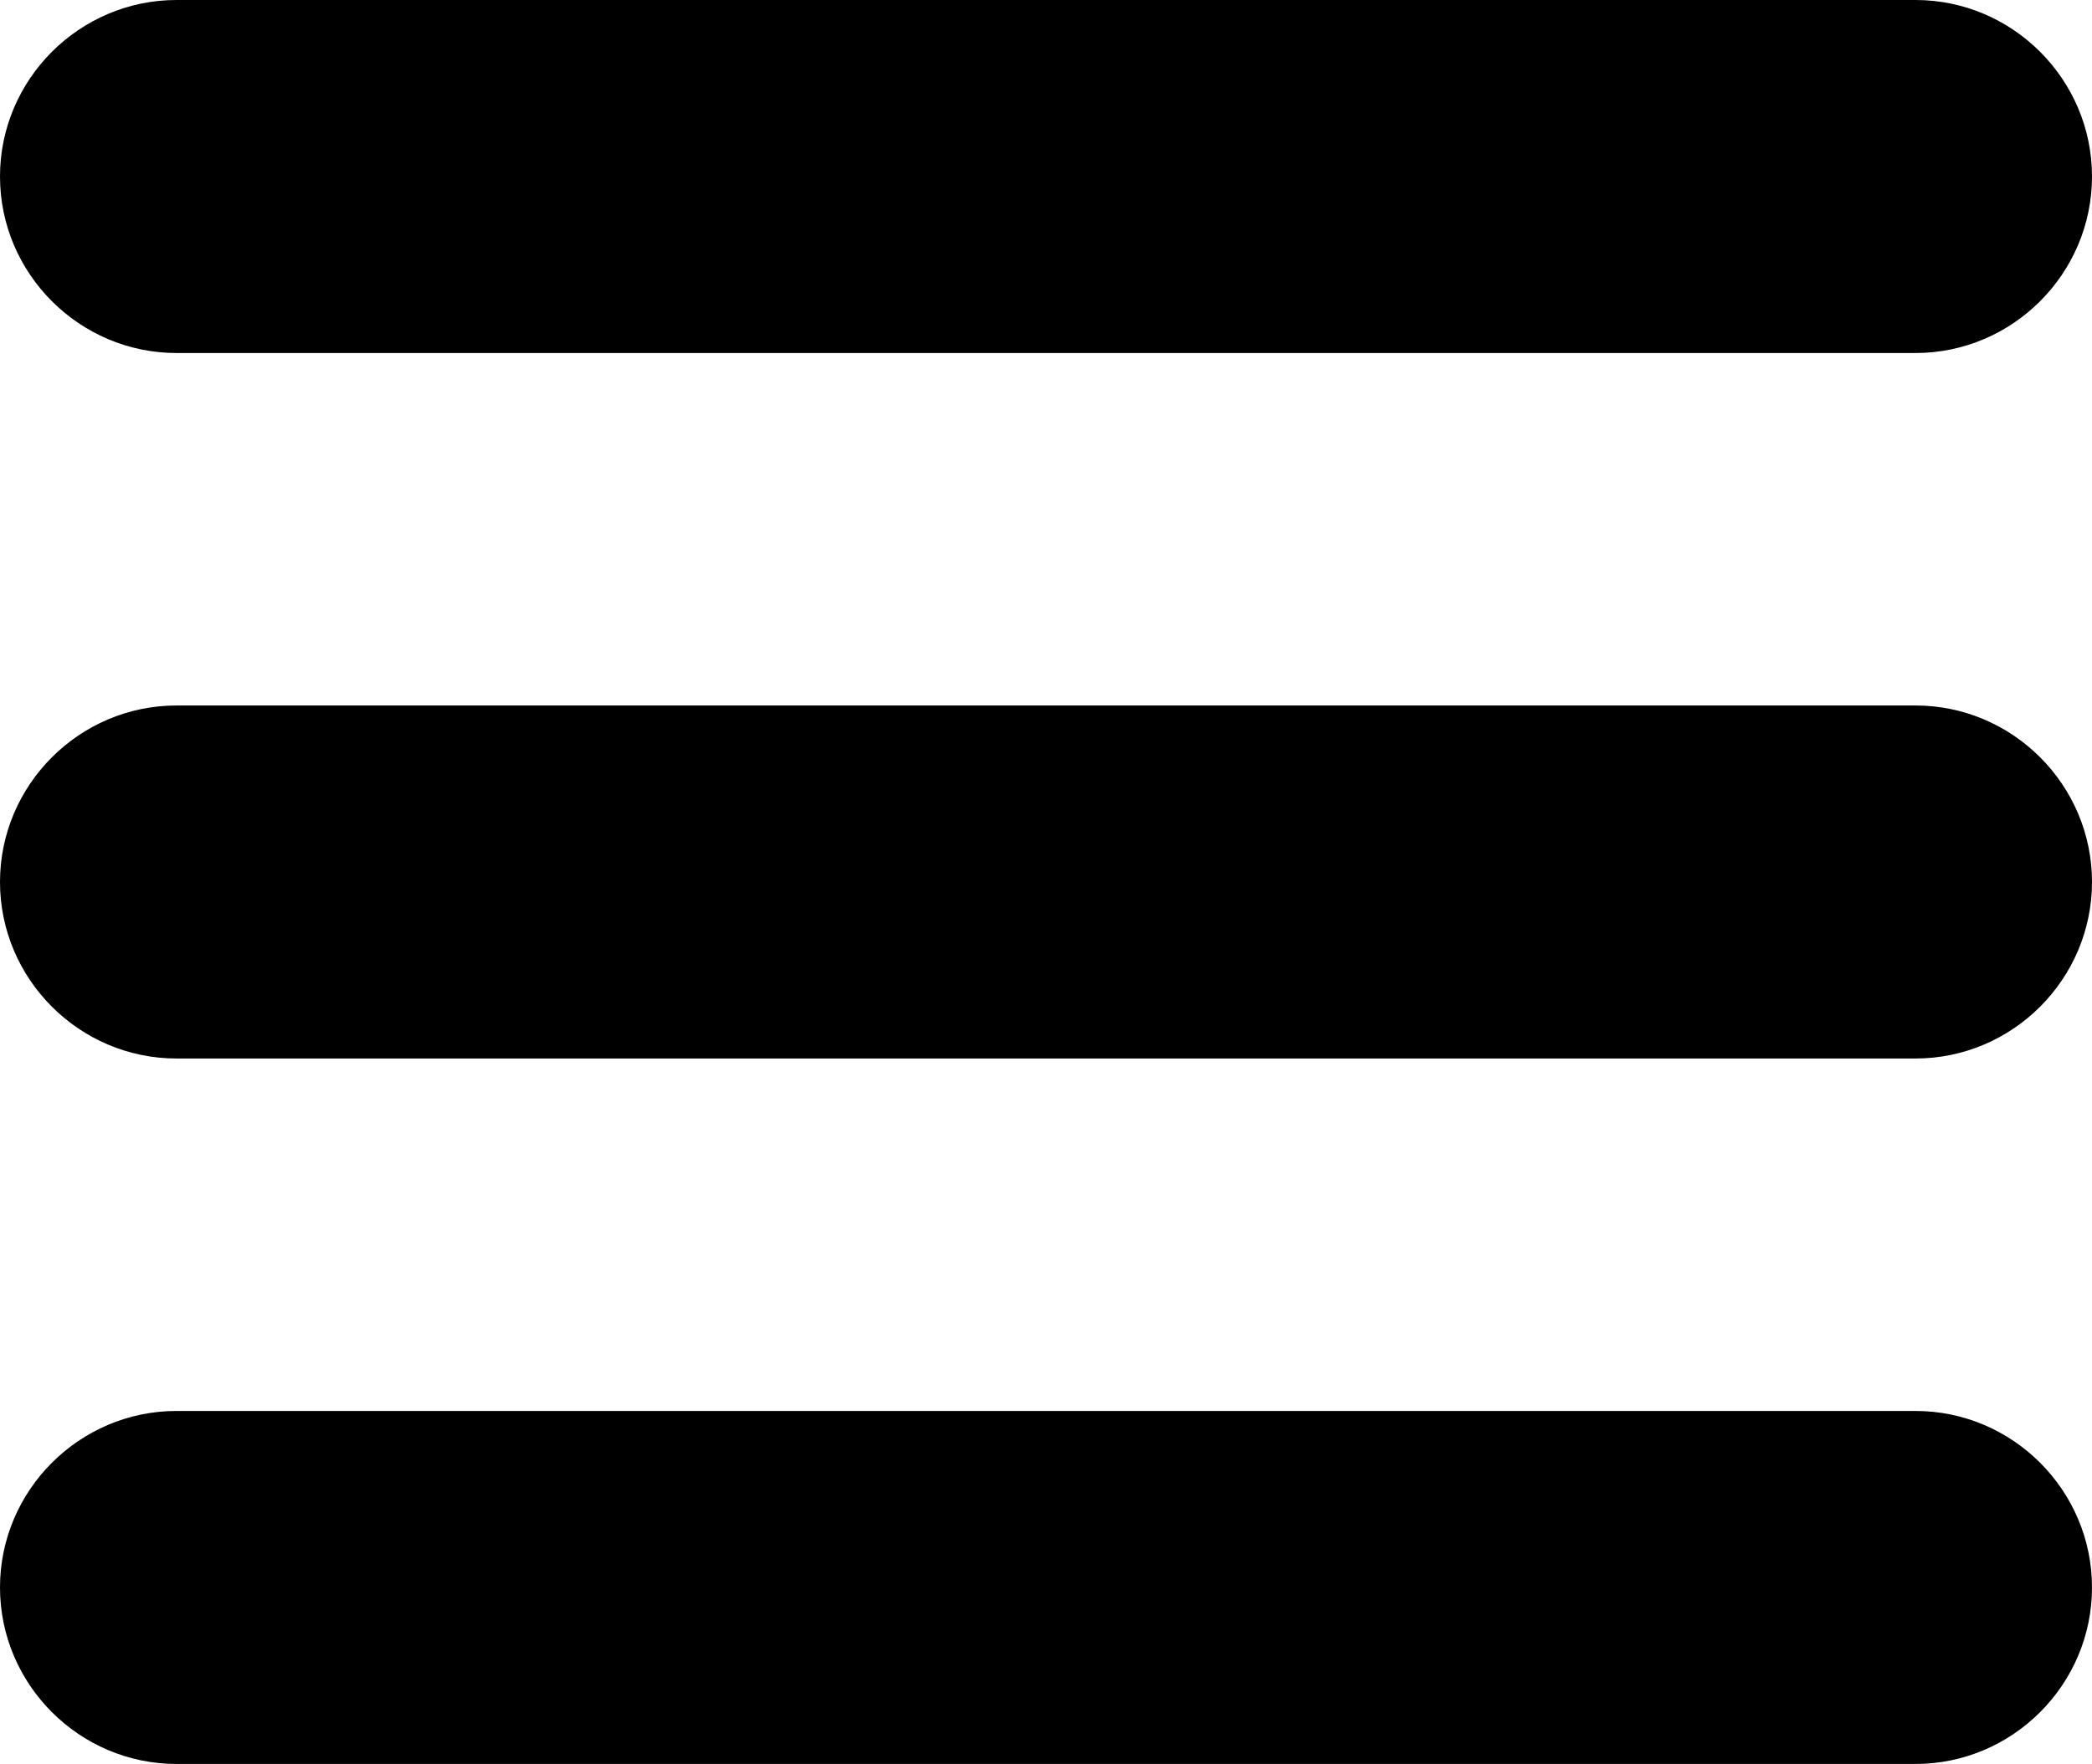
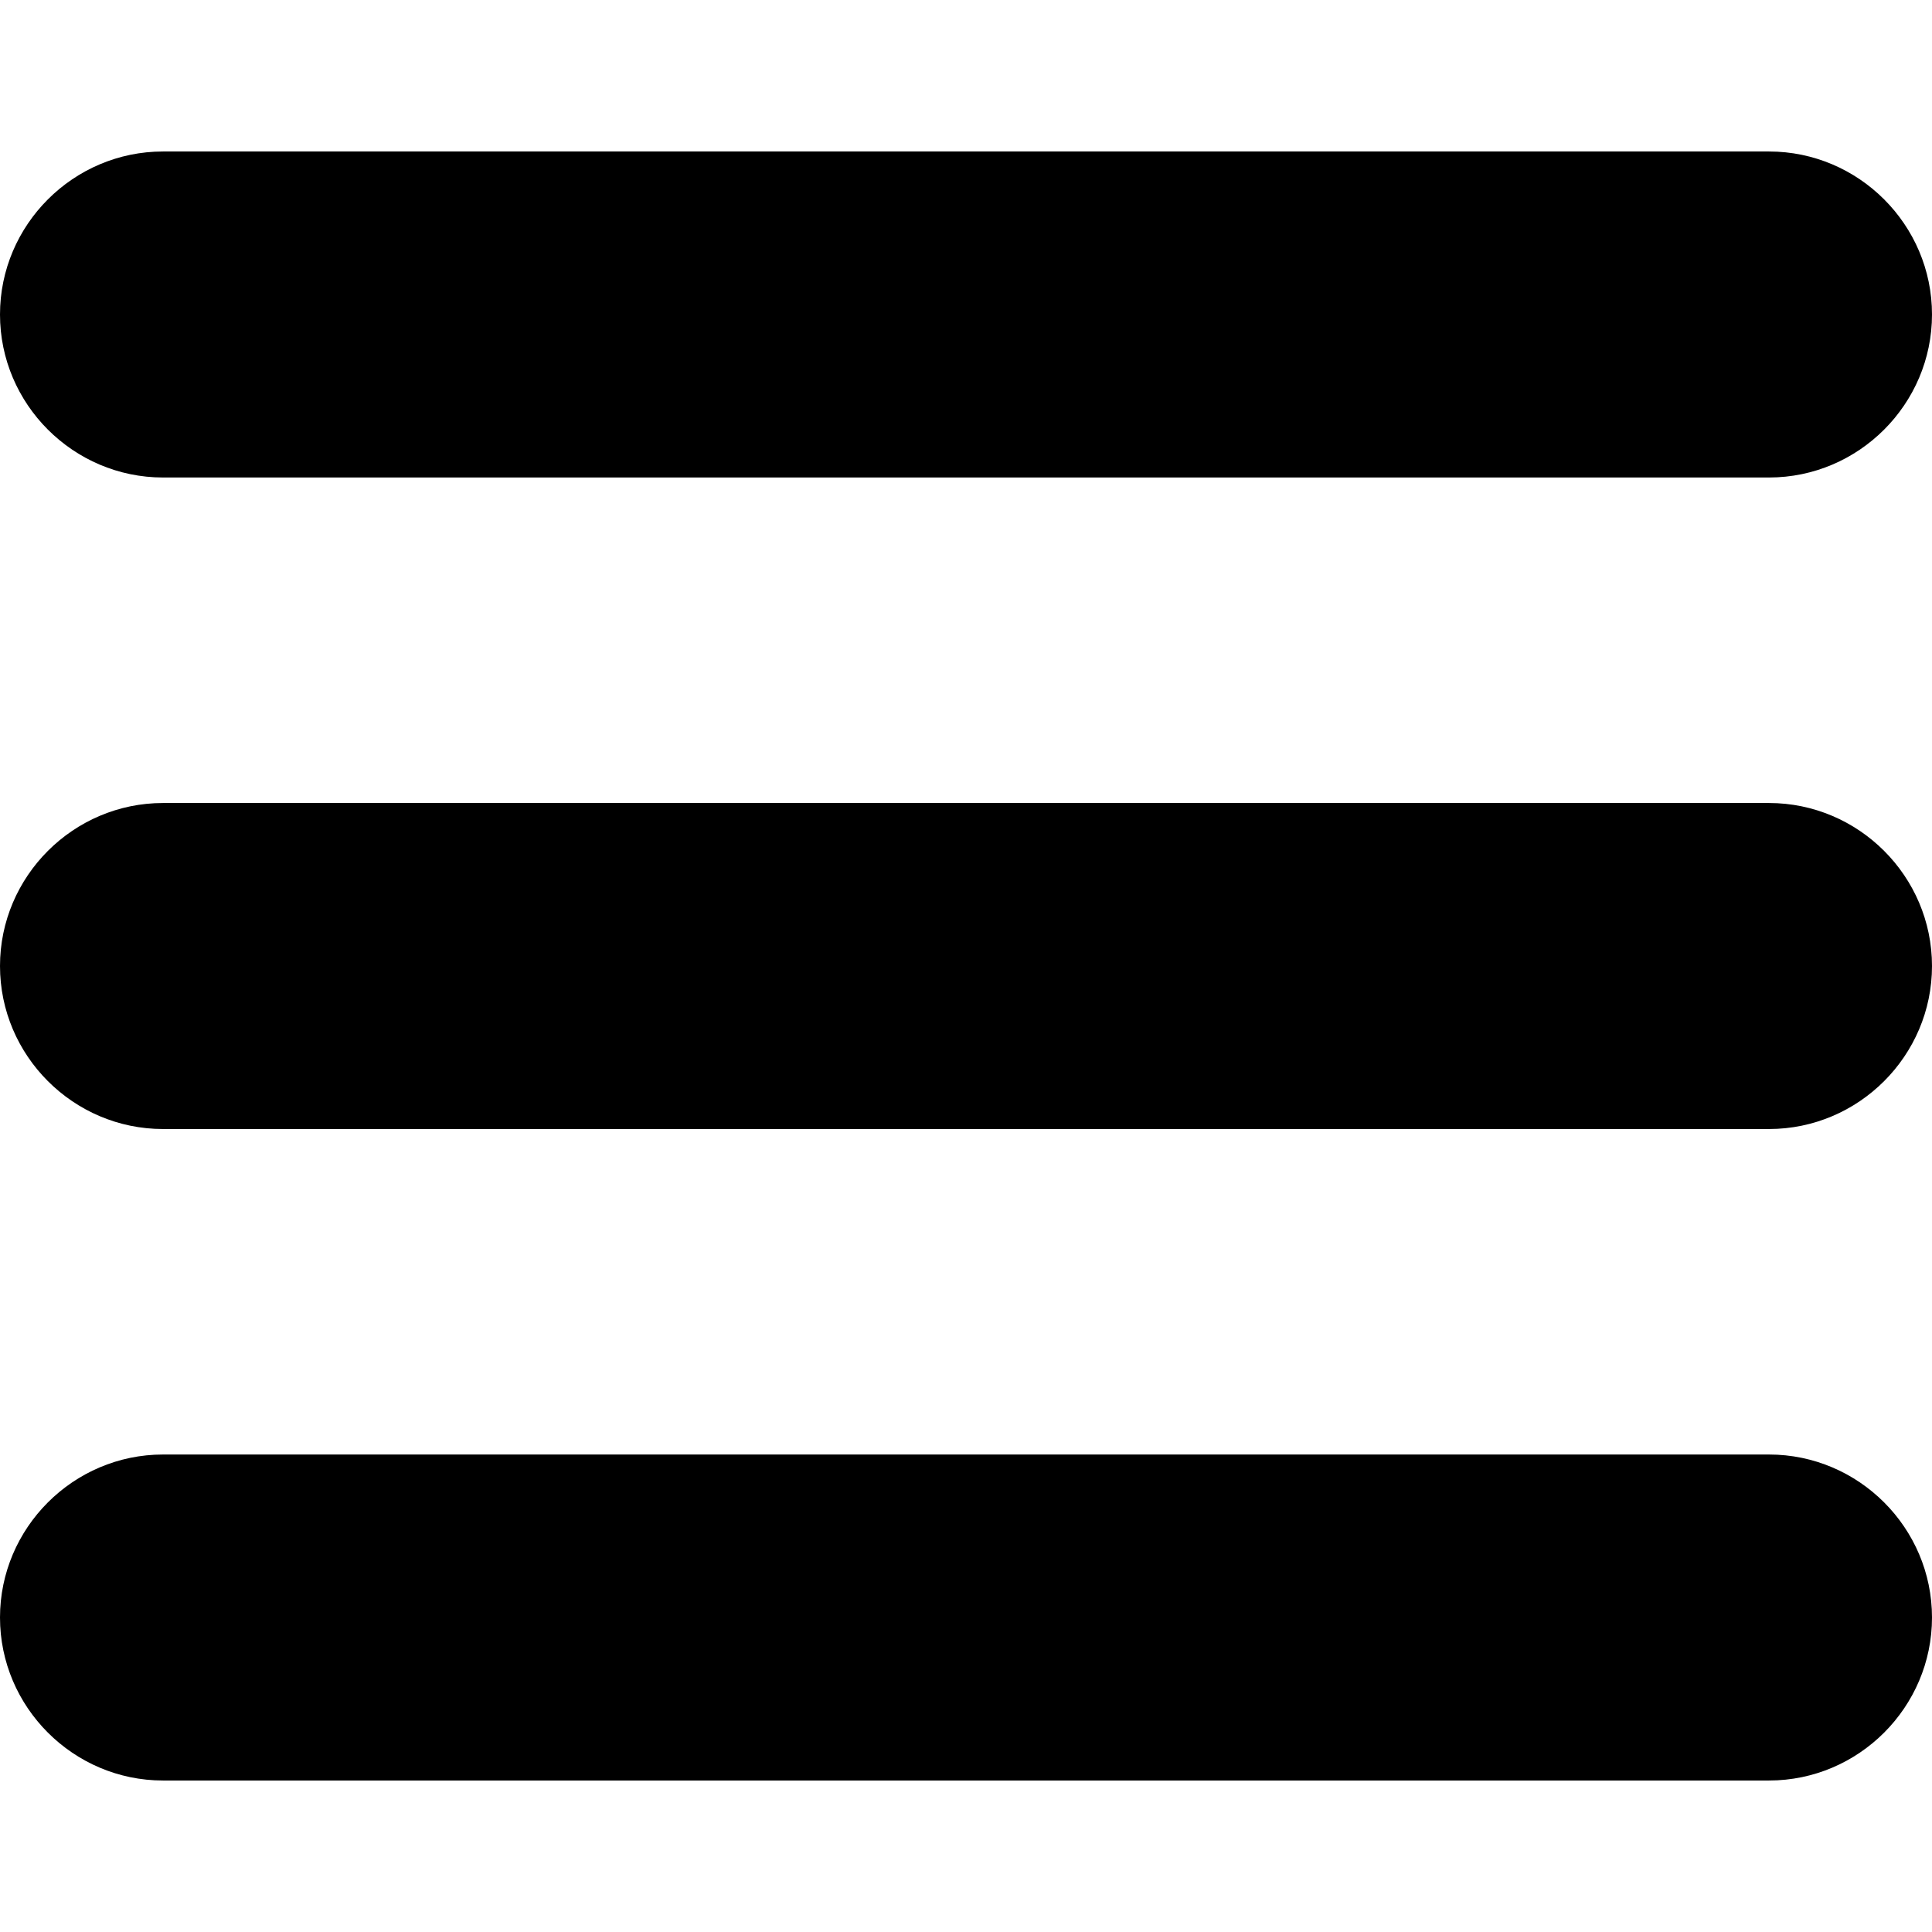
- <svg xmlns="http://www.w3.org/2000/svg" version="1.1" id="Layer_1" x="0px" y="0px" width="122.879px" height="103.609px" viewBox="0 0 122.879 103.609" enable-background="new 0 0 122.879 103.609" xml:space="preserve">
+ <svg xmlns="http://www.w3.org/2000/svg" version="1.1" id="Layer_1" x="0px" y="0px" width="24px" height="24px" viewBox="0 0 122.879 103.609" enable-background="new 0 0 122.879 103.609" xml:space="preserve">
  <g>
    <path fill-rule="evenodd" clip-rule="evenodd" d="M10.368,0h102.144c5.703,0,10.367,4.665,10.367,10.367v0 c0,5.702-4.664,10.368-10.367,10.368H10.368C4.666,20.735,0,16.07,0,10.368v0C0,4.665,4.666,0,10.368,0L10.368,0z M10.368,82.875 h102.144c5.703,0,10.367,4.665,10.367,10.367l0,0c0,5.702-4.664,10.367-10.367,10.367H10.368C4.666,103.609,0,98.944,0,93.242l0,0 C0,87.54,4.666,82.875,10.368,82.875L10.368,82.875z M10.368,41.438h102.144c5.703,0,10.367,4.665,10.367,10.367l0,0 c0,5.702-4.664,10.368-10.367,10.368H10.368C4.666,62.173,0,57.507,0,51.805l0,0C0,46.103,4.666,41.438,10.368,41.438 L10.368,41.438z" />
  </g>
</svg>
